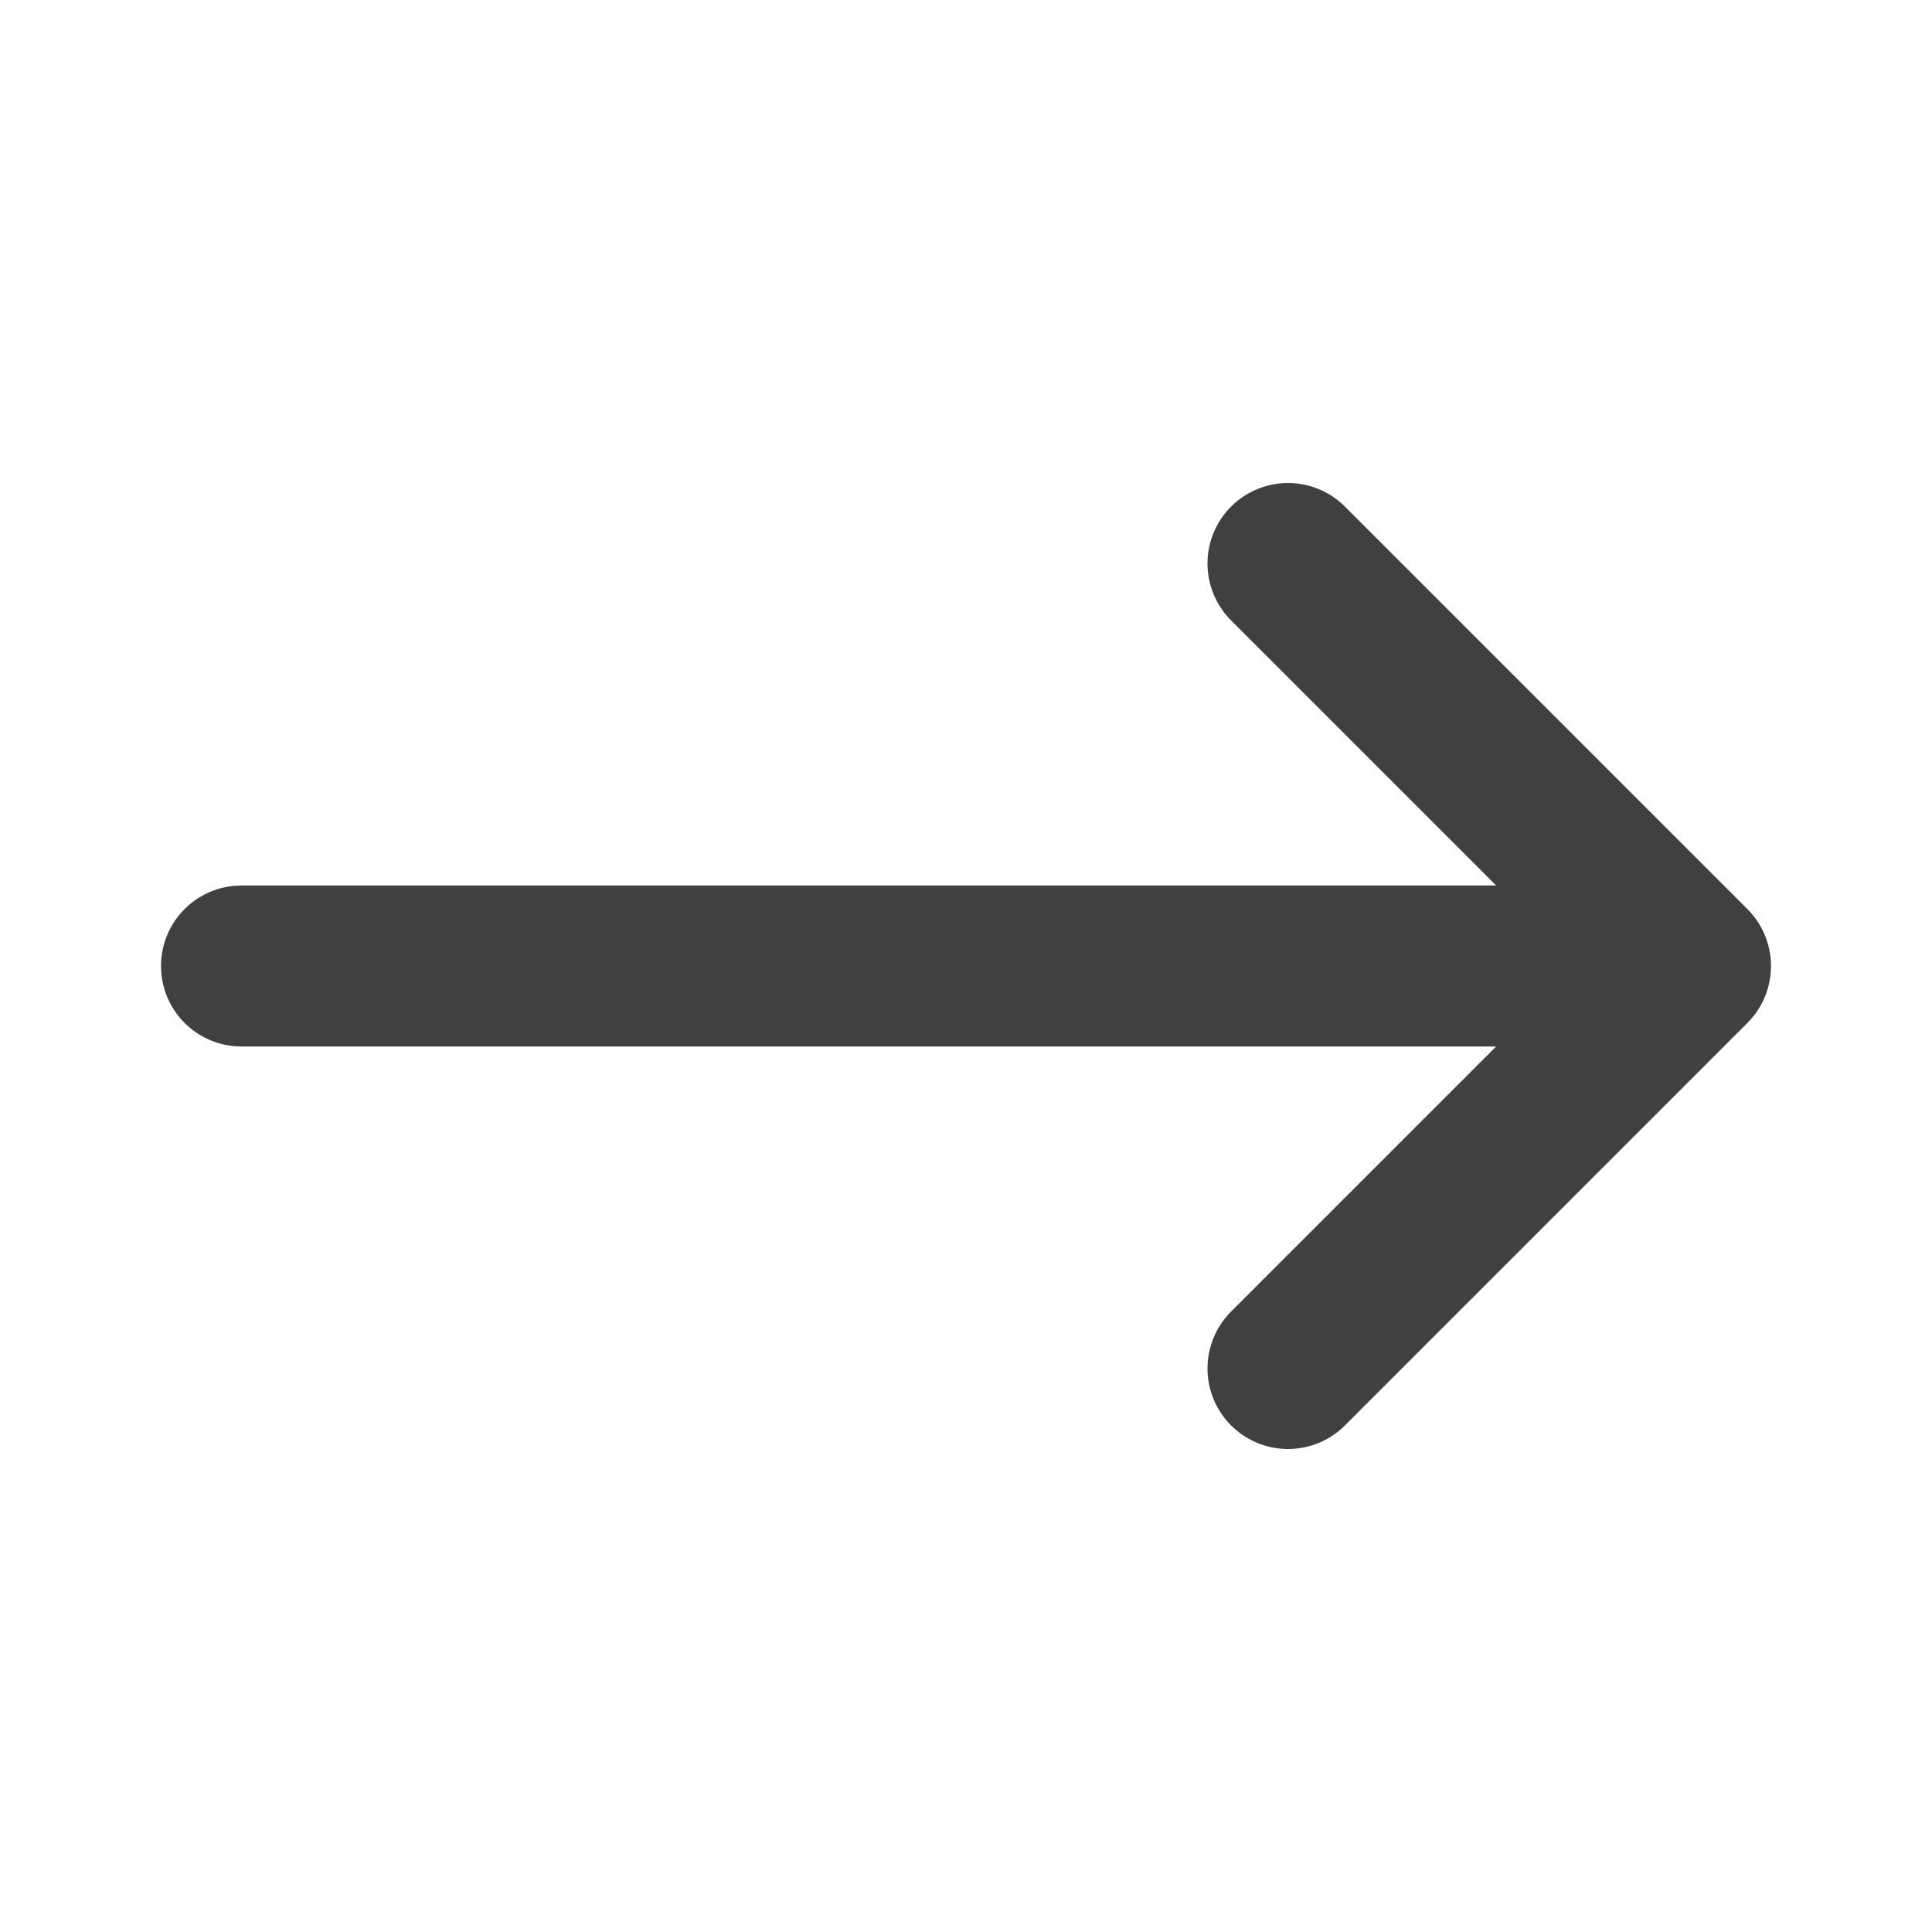
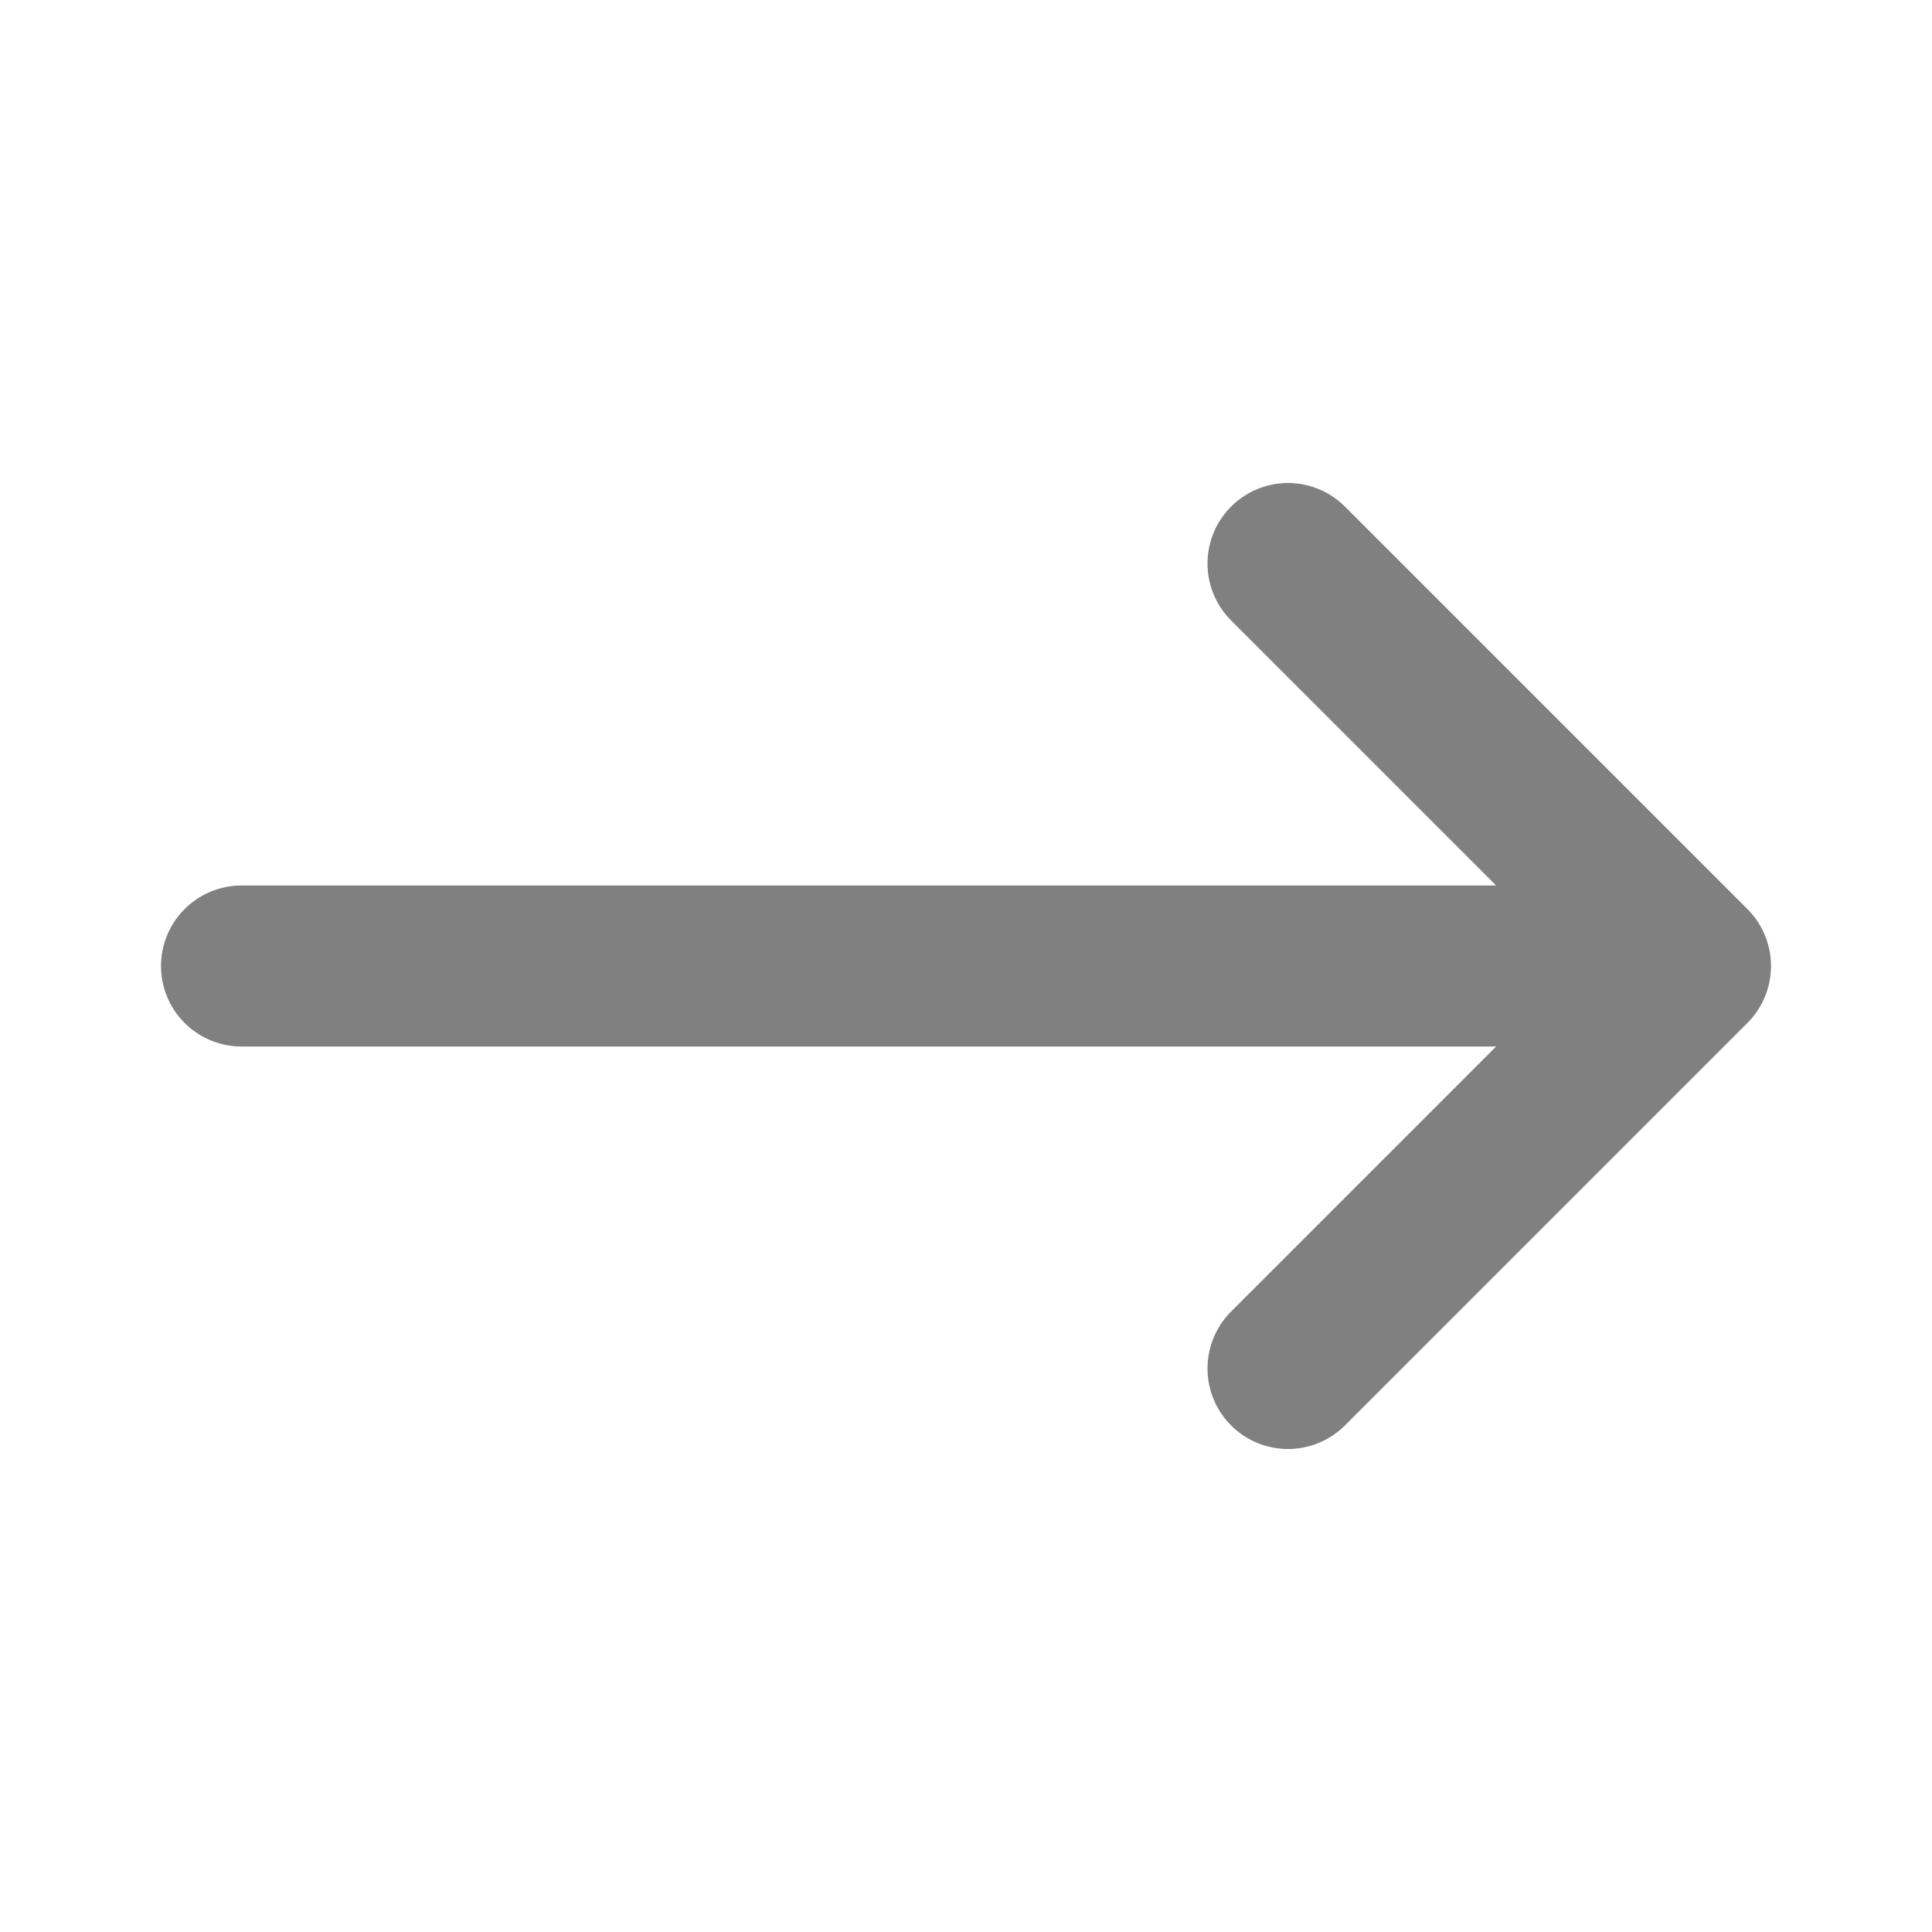
<svg xmlns="http://www.w3.org/2000/svg" width="800" height="800" viewBox="0 0 24 24">
-   <path d="M16 7l5 5m0 0l-5 5m5-5H3" stroke="#404040" stroke-width="2" stroke-linecap="round" stroke-linejoin="round" />
+   <path d="M16 7l5 5m0 0l-5 5m5-5H3" stroke="gray" stroke-width="2" stroke-linecap="round" stroke-linejoin="round" />
</svg>
